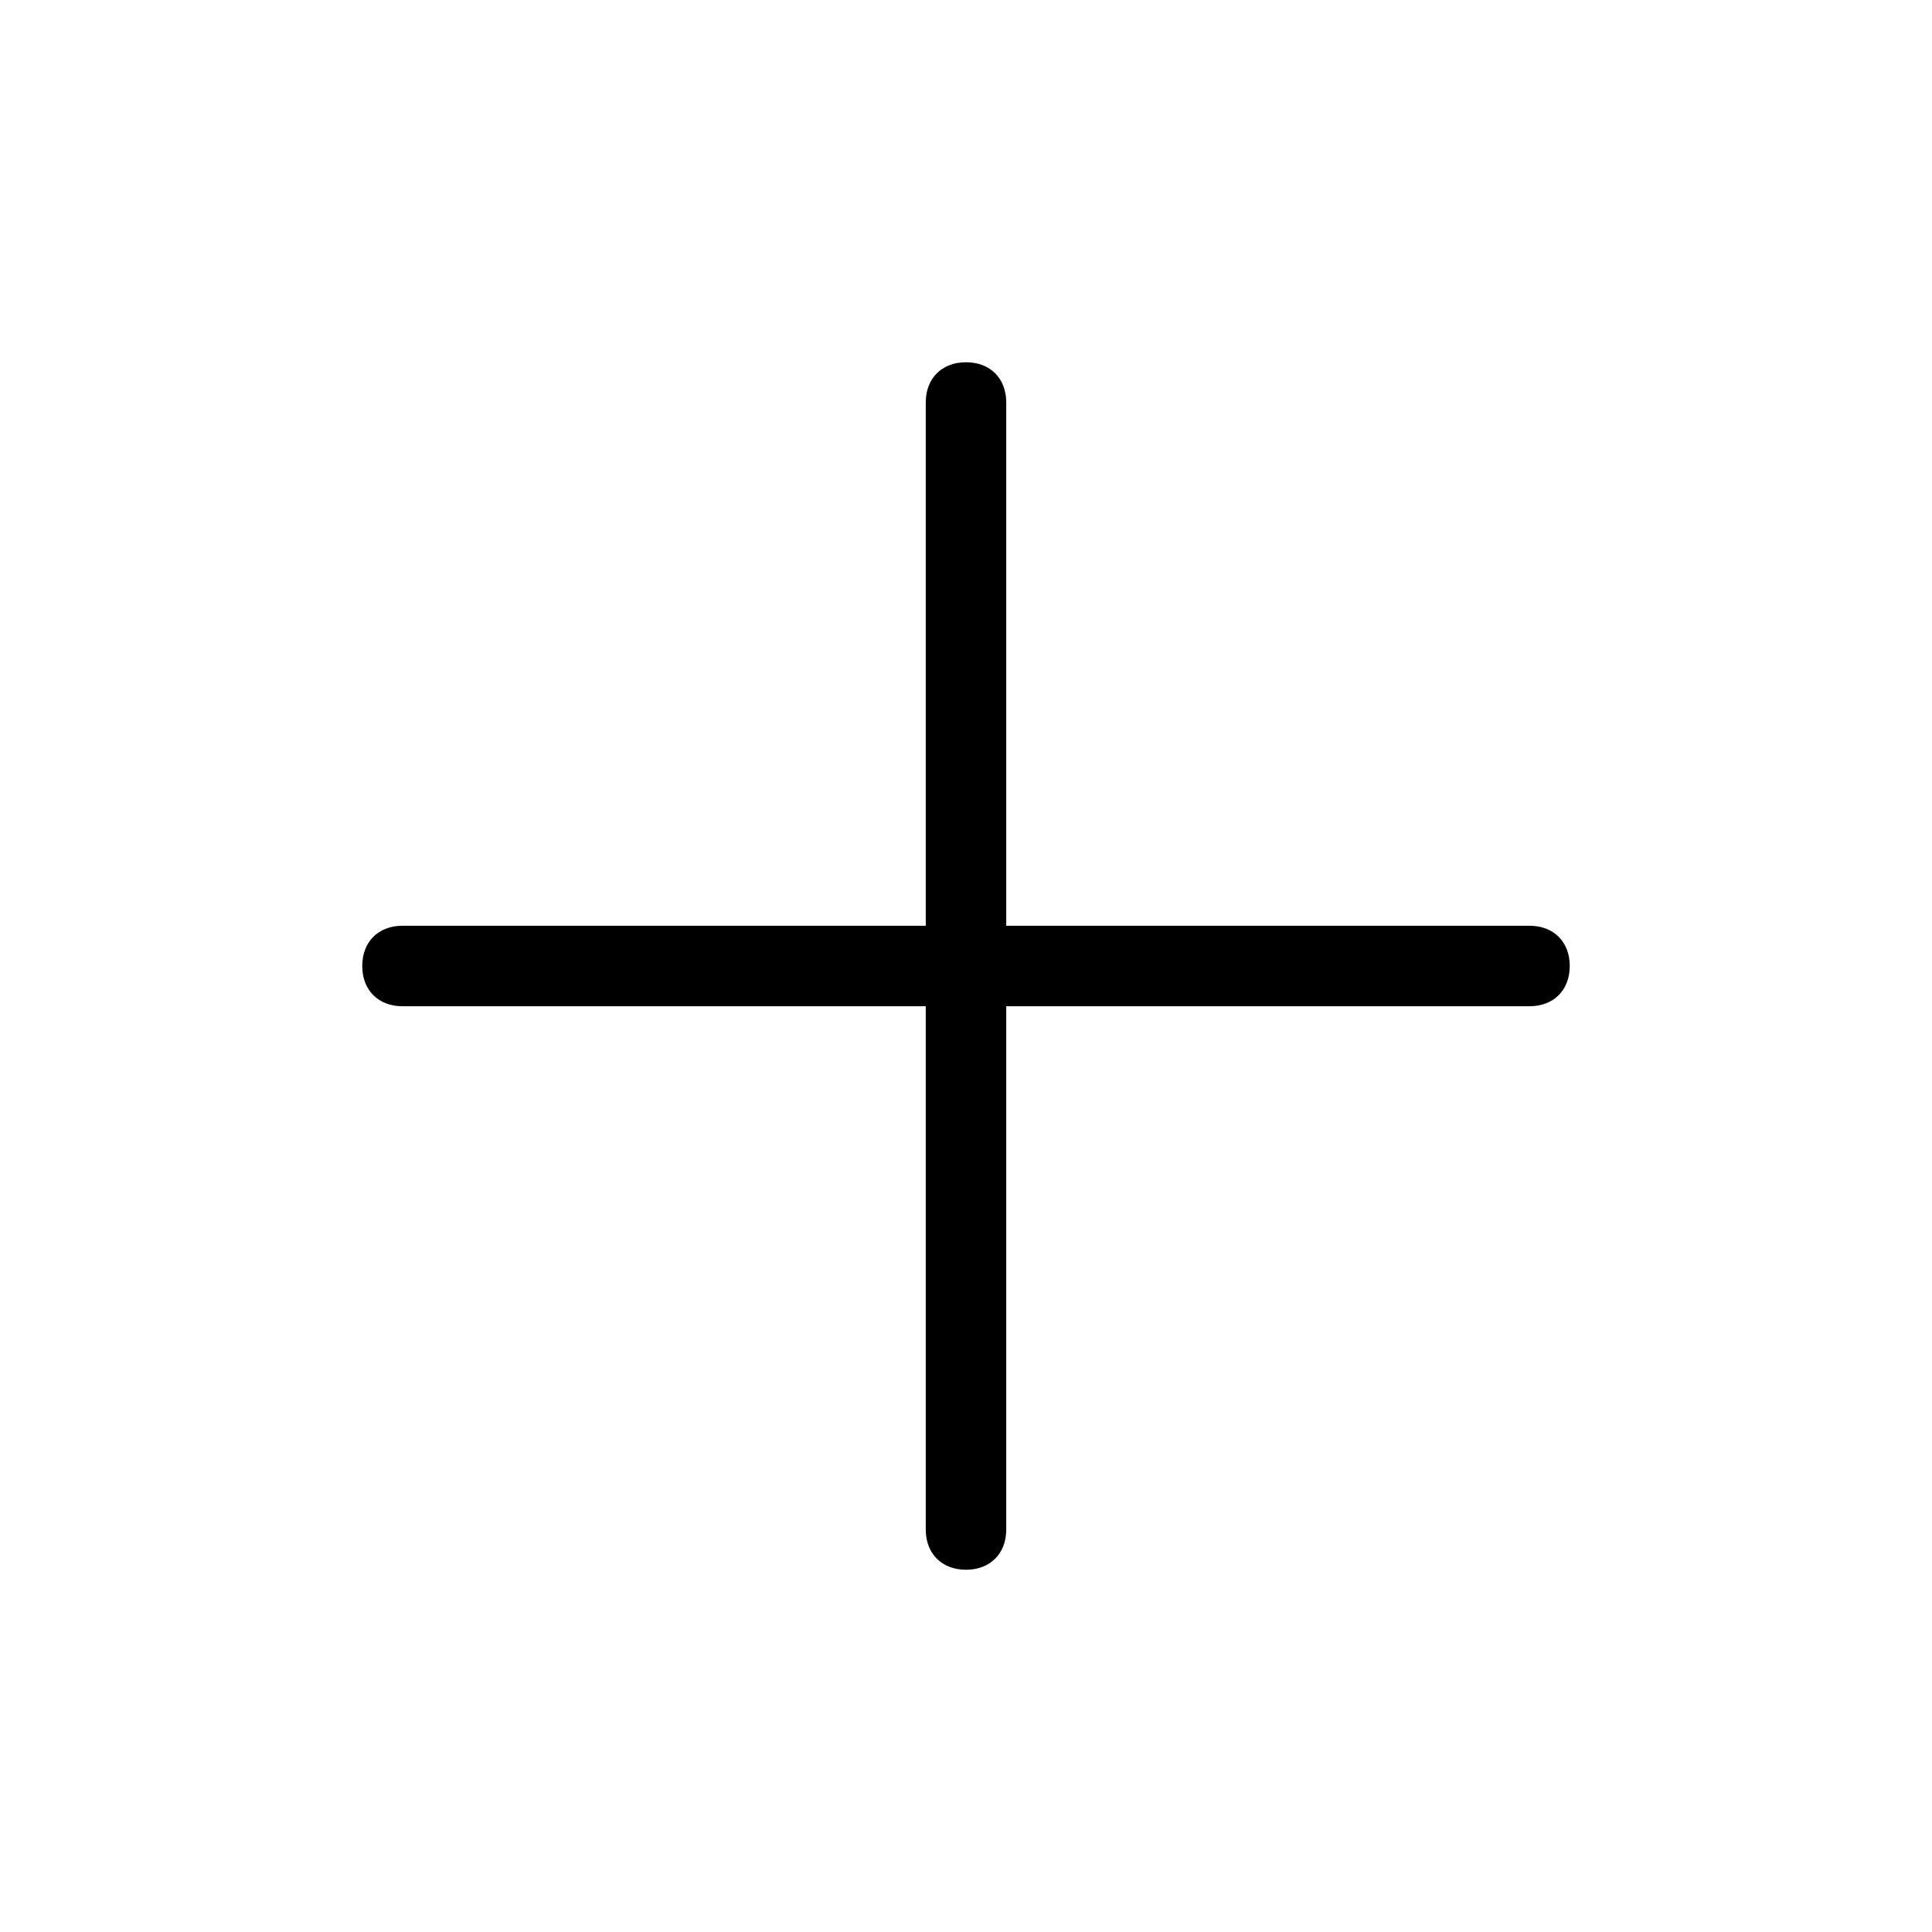
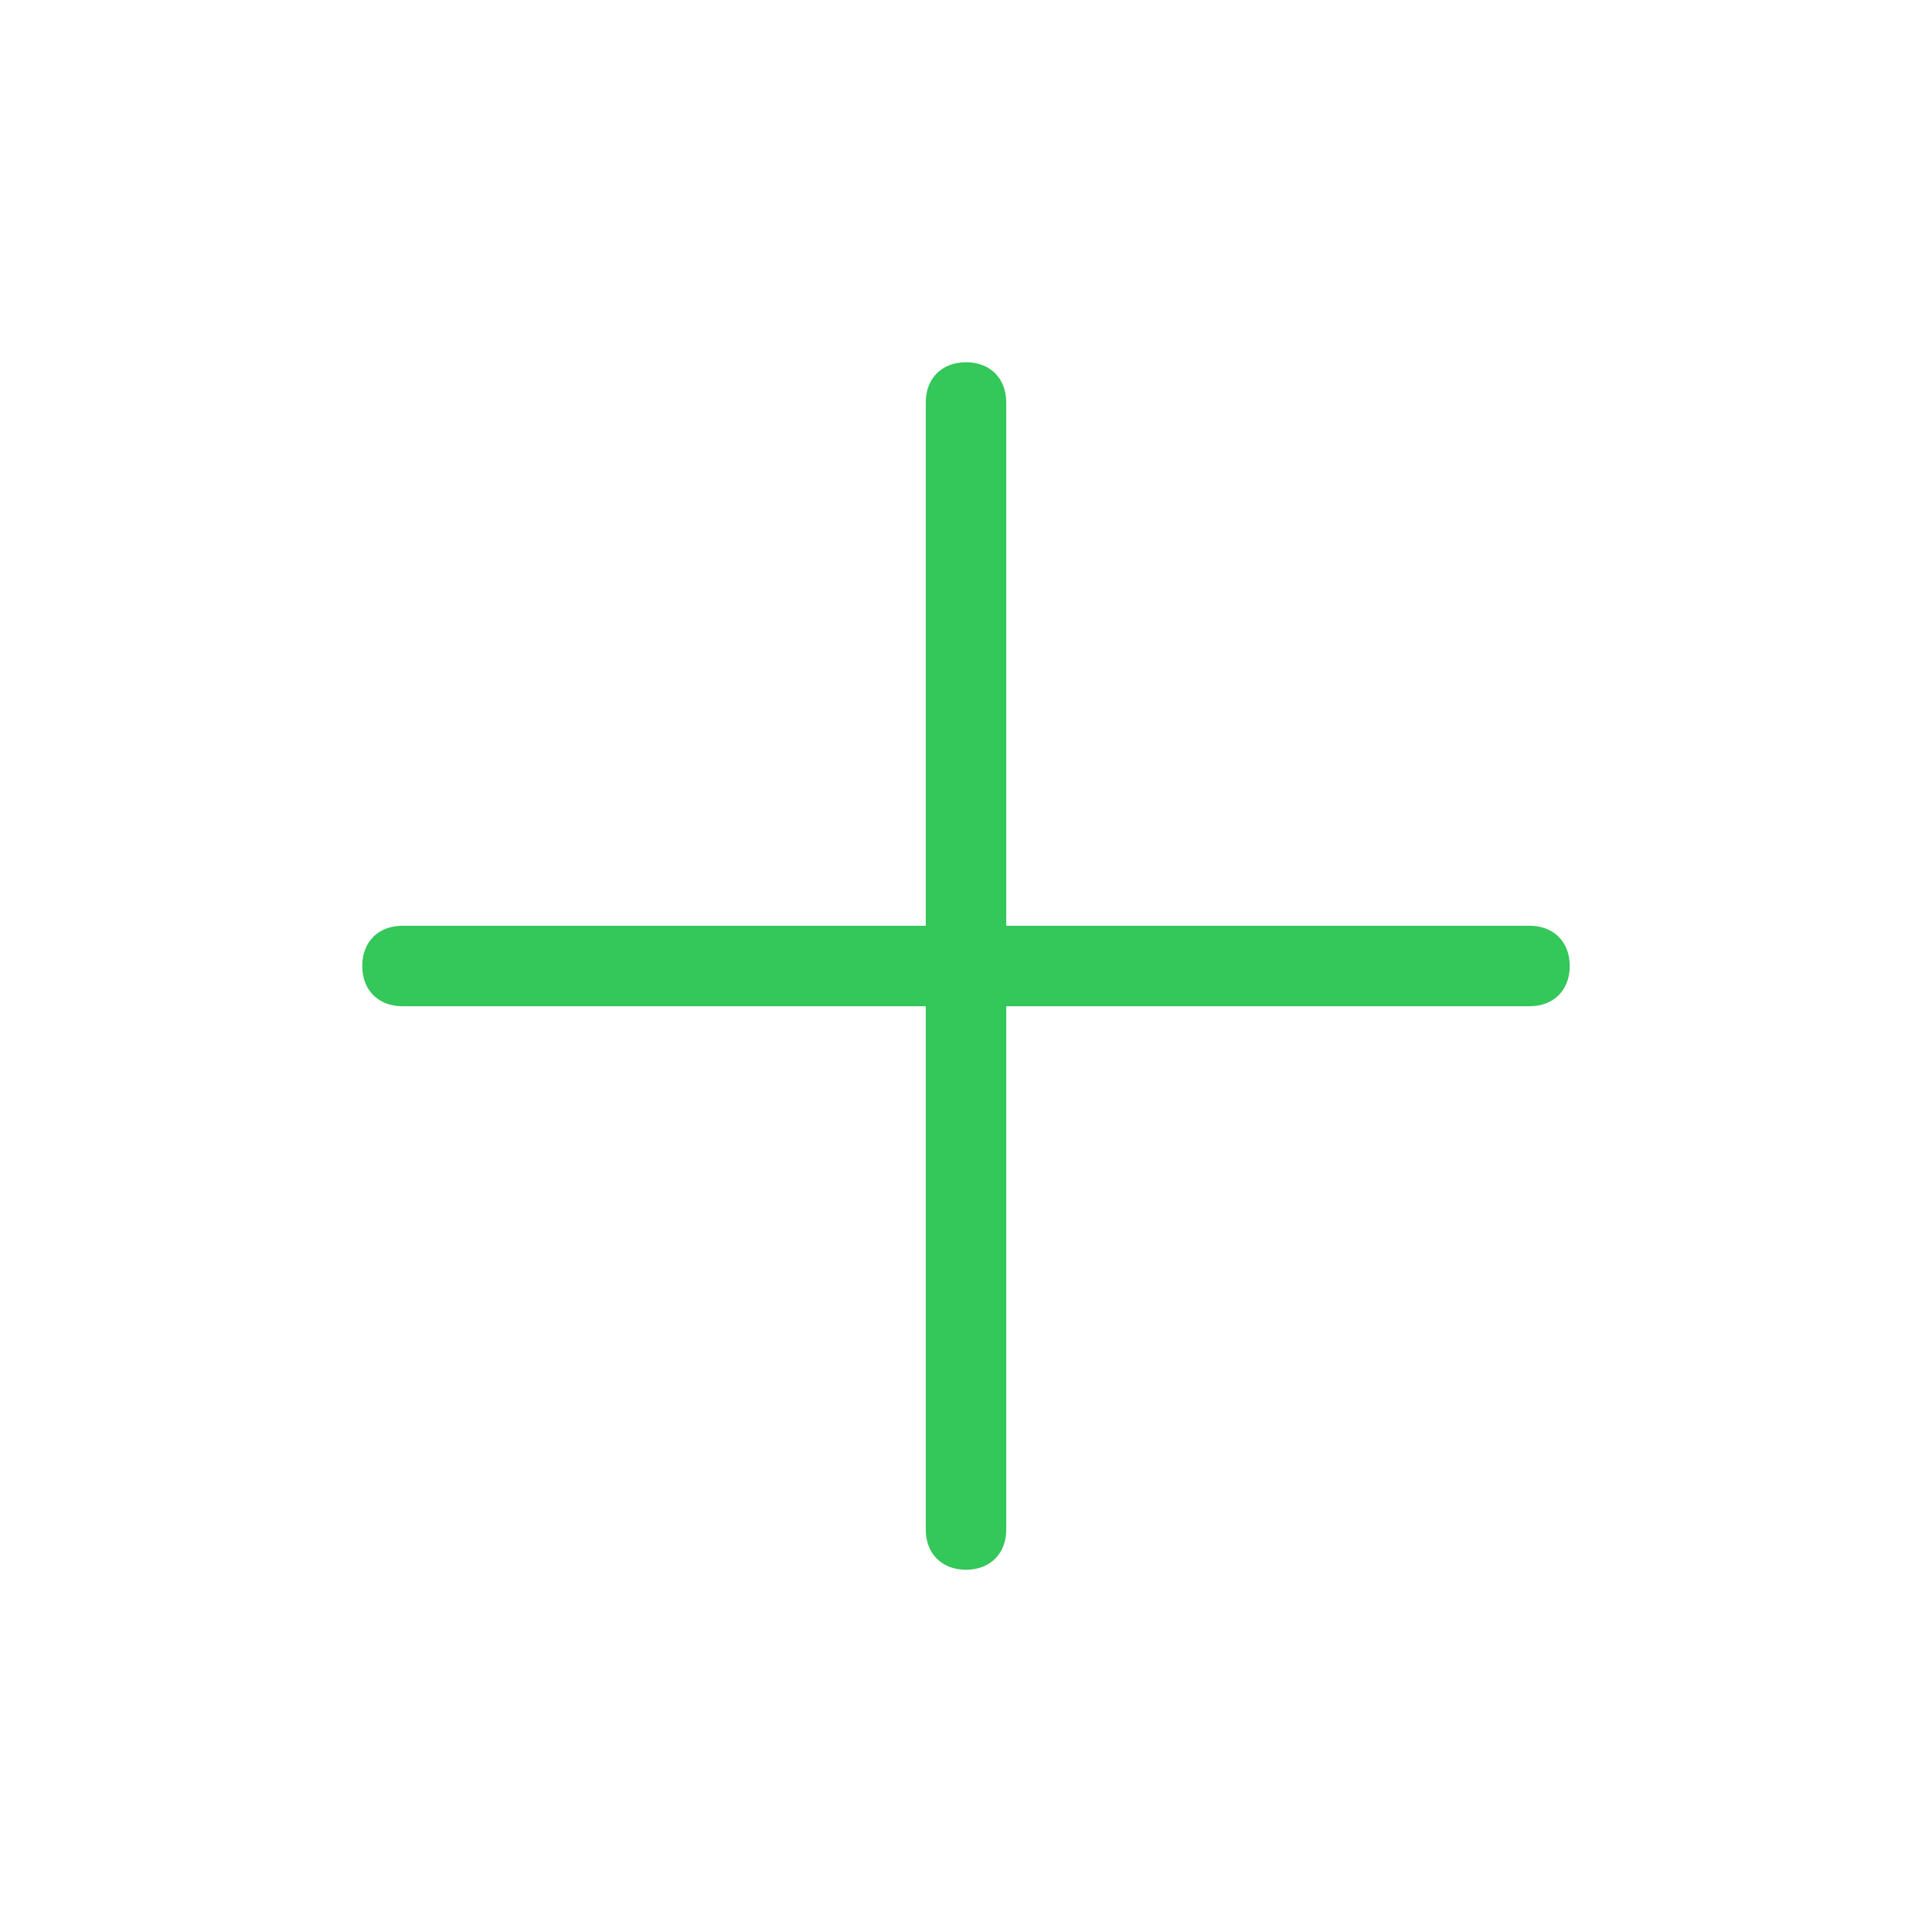
- <svg xmlns="http://www.w3.org/2000/svg" viewBox="0 0 24 24">
-   <path d="M12,19.5c-0.3,0-0.5-0.2-0.5-0.5v-6.5H5c-0.3,0-0.5-0.2-0.5-0.5s0.2-0.5,0.5-0.5h6.5V5c0-0.3,0.2-0.5,0.5-0.5s0.5,0.2,0.5,0.5v6.5H19c0.3,0,0.5,0.2,0.5,0.5s-0.2,0.5-0.5,0.5h-6.5V19C12.5,19.3,12.3,19.5,12,19.5z" />
+ <svg xmlns="http://www.w3.org/2000/svg" width="24" height="24" viewBox="0 0 24 24">
+   <path fill="#34C759" d="M12,19.5c-0.3,0-0.5-0.2-0.5-0.5v-6.5H5c-0.3,0-0.5-0.2-0.5-0.5s0.2-0.5,0.5-0.5h6.5V5c0-0.3,0.2-0.5,0.5-0.5s0.5,0.2,0.5,0.5v6.5H19c0.3,0,0.5,0.2,0.5,0.5s-0.2,0.5-0.5,0.5h-6.5V19C12.5,19.3,12.3,19.5,12,19.5z" />
</svg>
